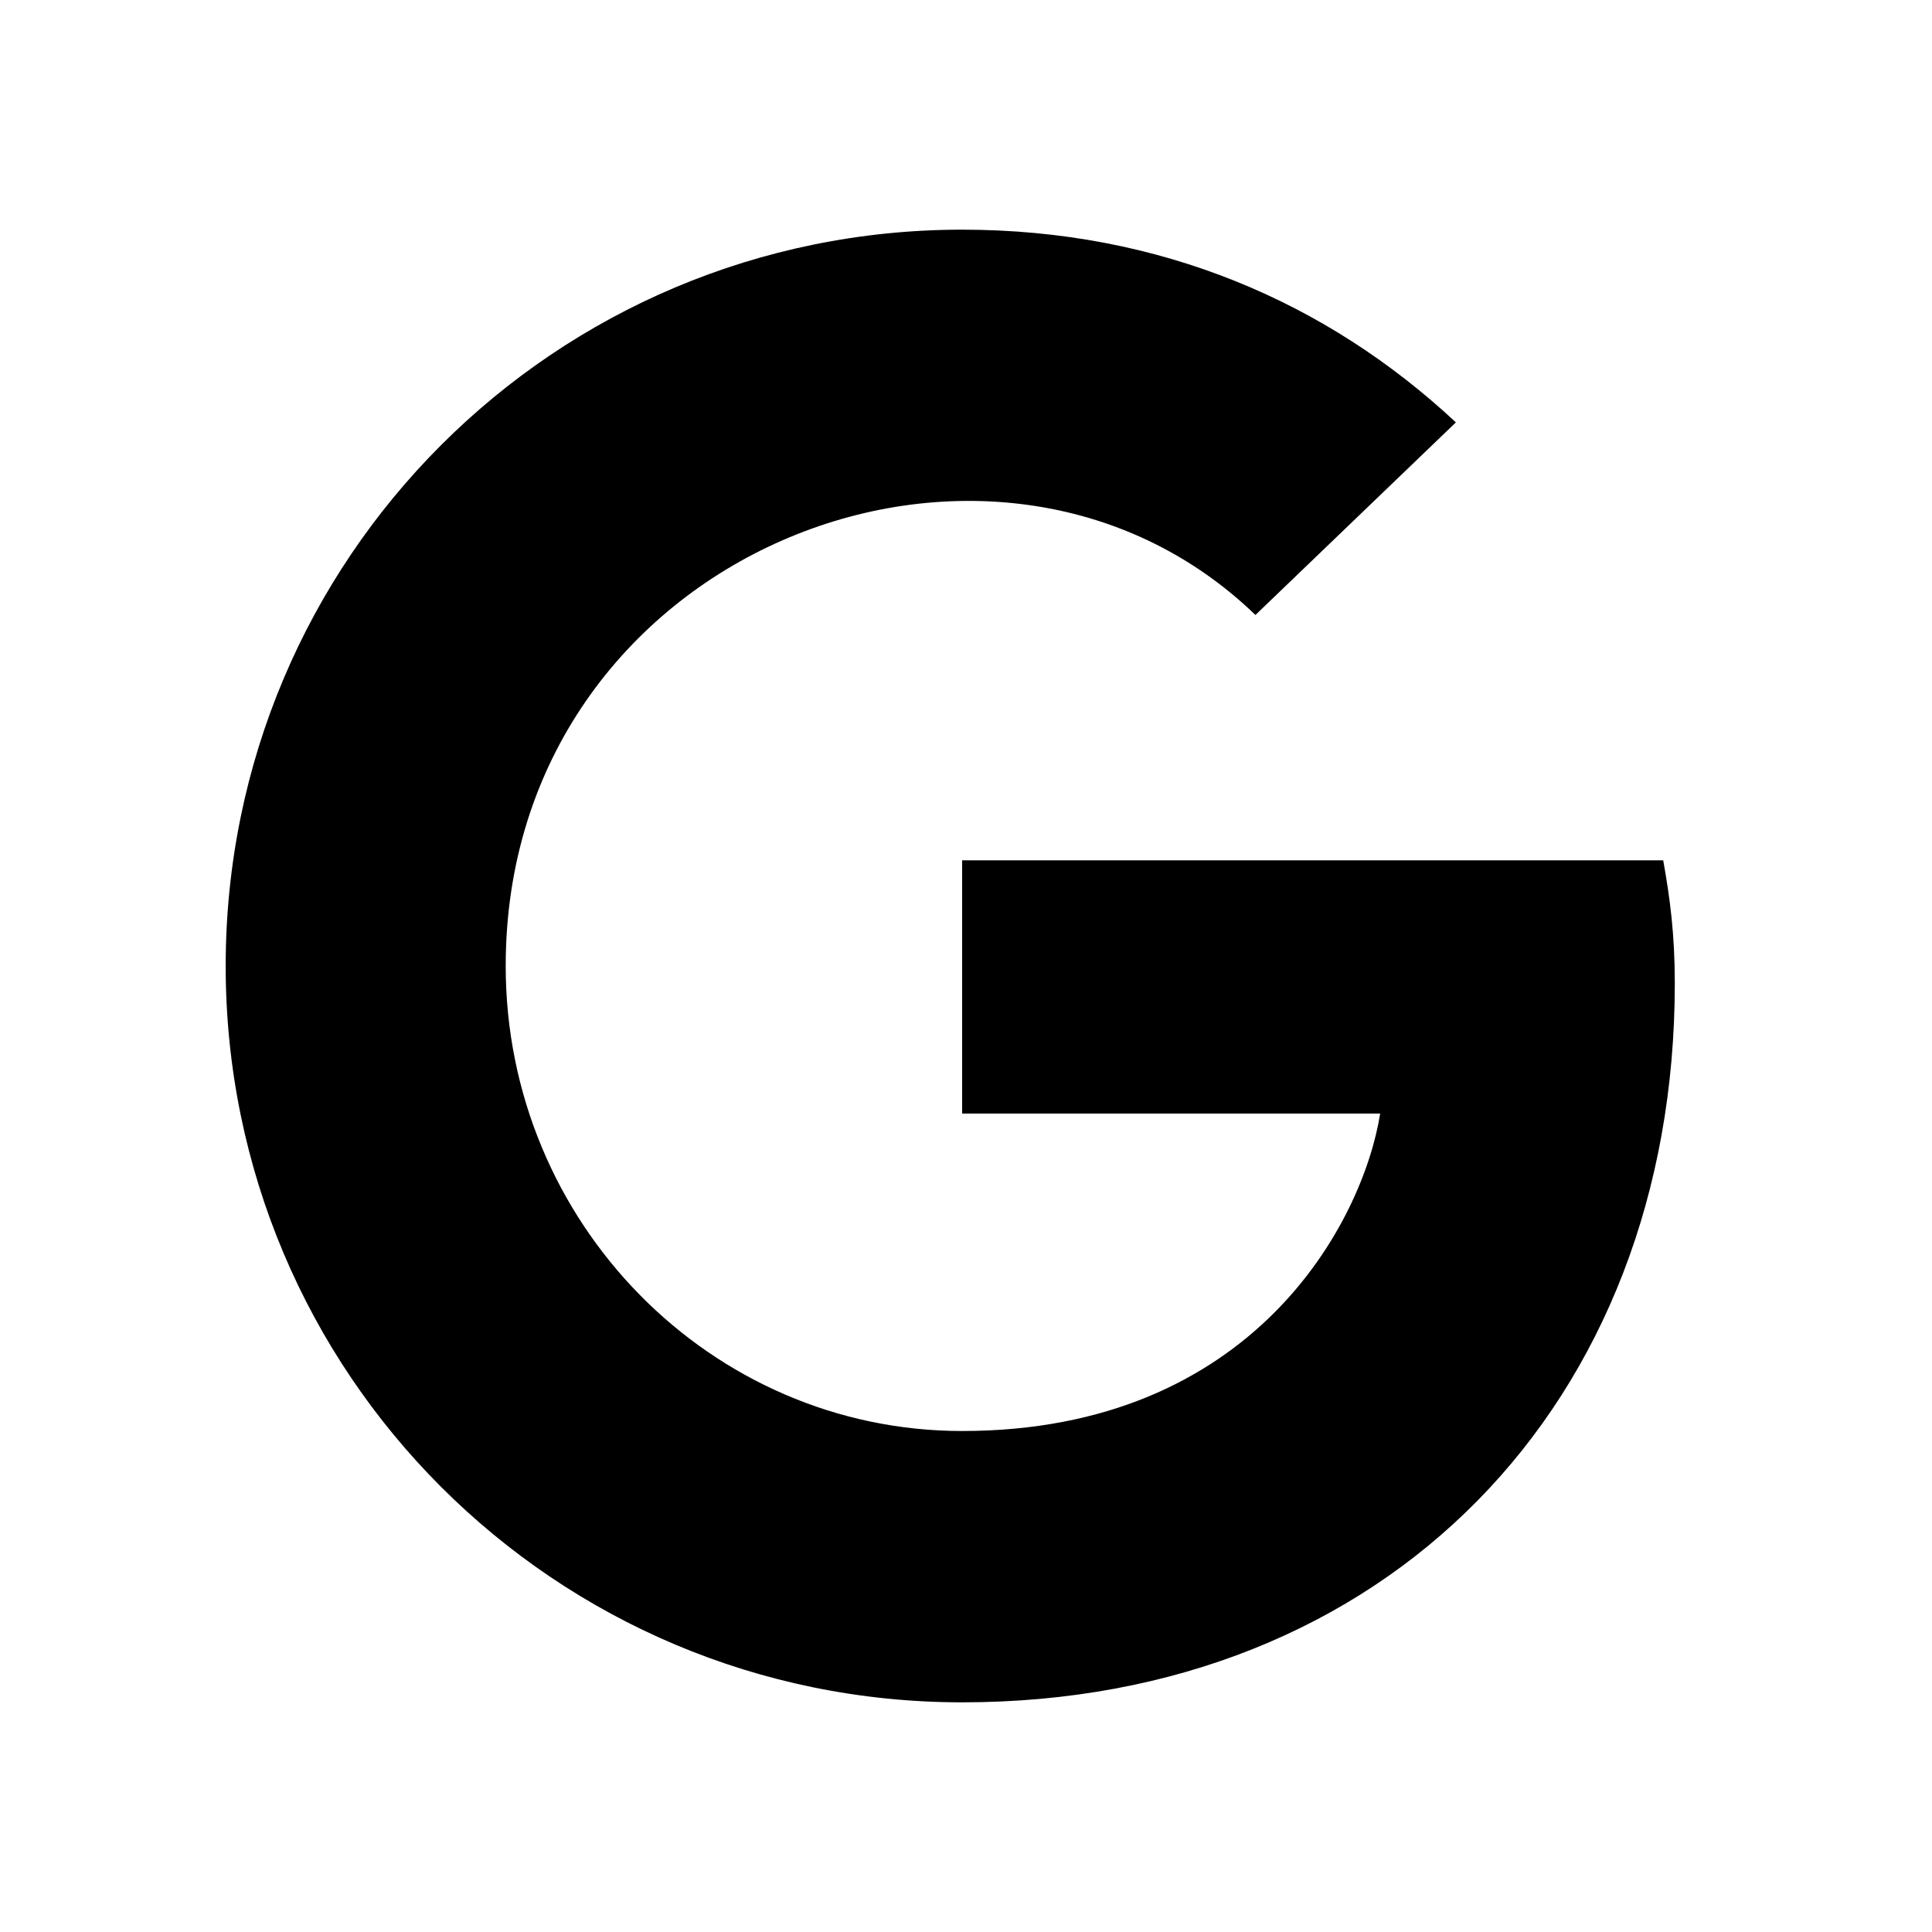
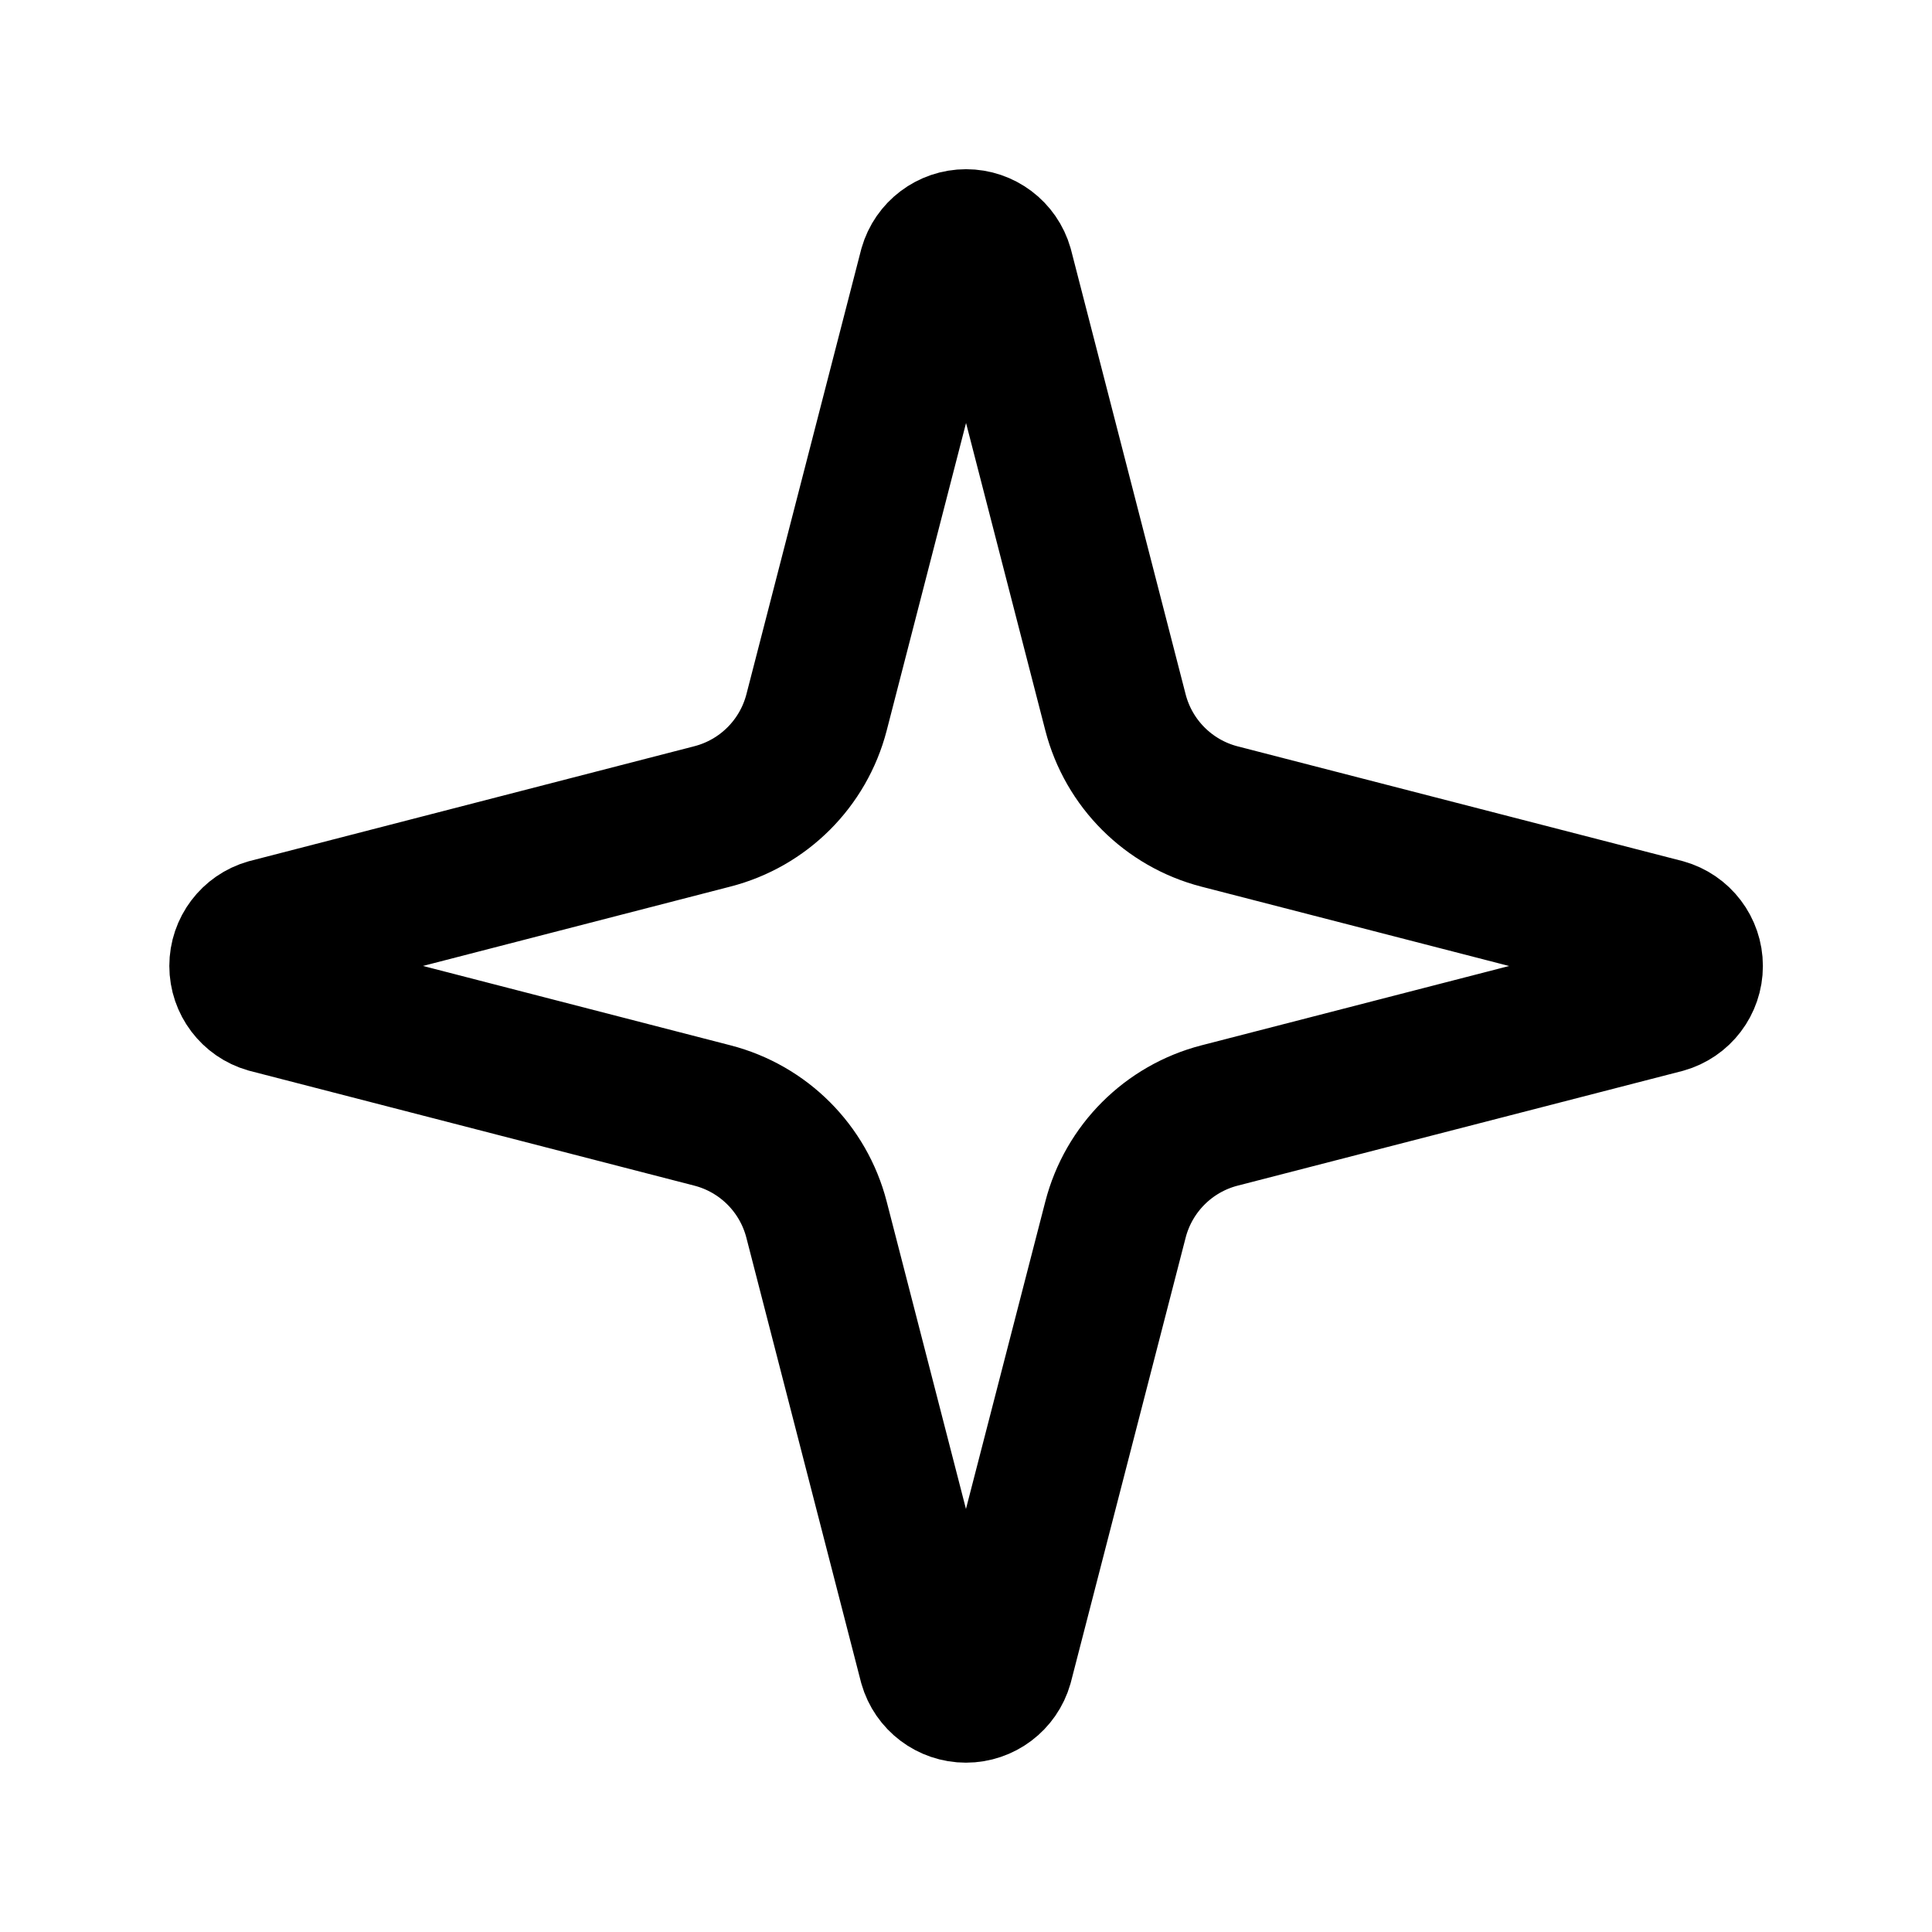
- <svg xmlns="http://www.w3.org/2000/svg" width="16" height="16" viewBox="0 0 16 16" fill="none">
-   <path d="M13.87 8.143C13.87 11.622 11.487 14.098 7.968 14.098C4.594 14.098 1.869 11.374 1.869 8C1.869 4.626 4.594 1.902 7.968 1.902C9.61 1.902 10.992 2.504 12.057 3.498L10.397 5.093C8.226 2.998 4.188 4.572 4.188 8C4.188 10.127 5.888 11.851 7.968 11.851C10.383 11.851 11.287 10.12 11.43 9.222H7.968V7.125H13.774C13.83 7.437 13.87 7.737 13.87 8.143Z" fill="black" />
+ <svg xmlns="http://www.w3.org/2000/svg" width="16" height="16" fill="none">
+   <path stroke="#000" stroke-linecap="round" stroke-linejoin="round" stroke-width="1.2" d="M6.762 10.1a1.2 1.2 0 0 0-.862-.862l-3.68-.95a.3.3 0 0 1 0-.577l3.68-.95a1.2 1.2 0 0 0 .862-.86l.95-3.682a.3.3 0 0 1 .577 0L9.238 5.9a1.2 1.2 0 0 0 .862.862l3.68.949a.3.3 0 0 1 0 .578l-3.68.949a1.2 1.2 0 0 0-.862.862l-.95 3.68a.3.3 0 0 1-.577 0l-.949-3.68Z" />
</svg>
